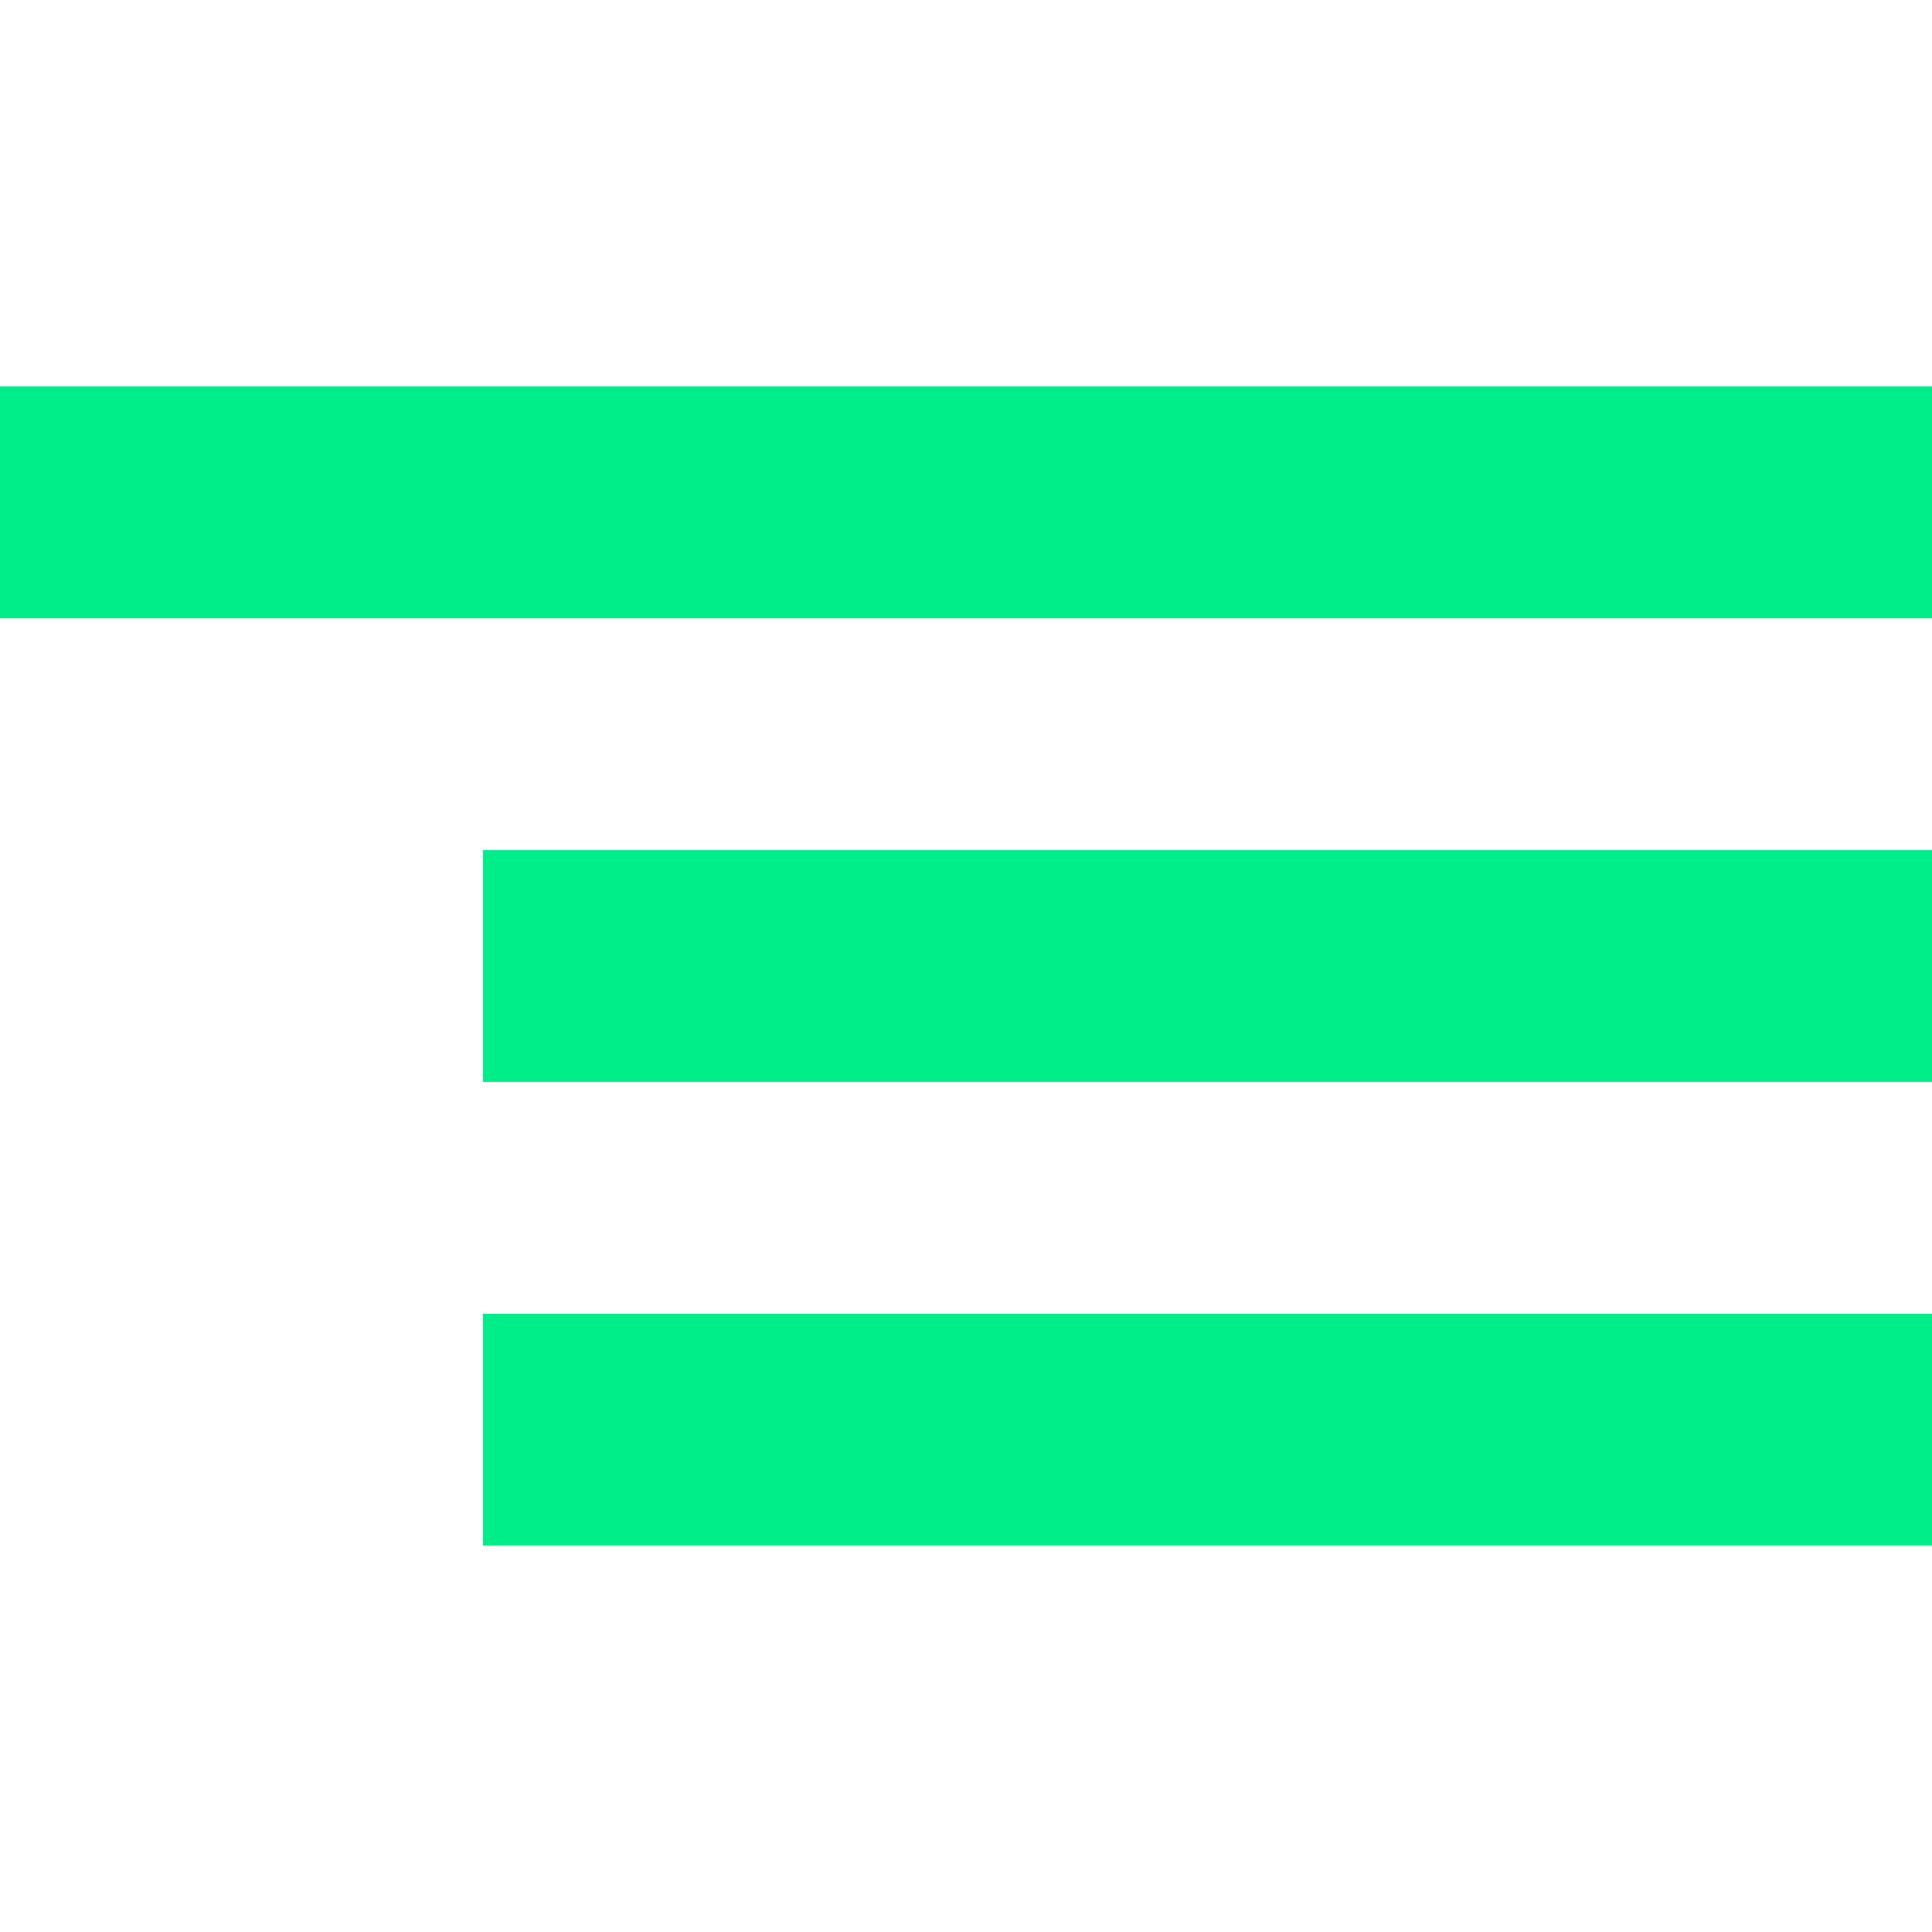
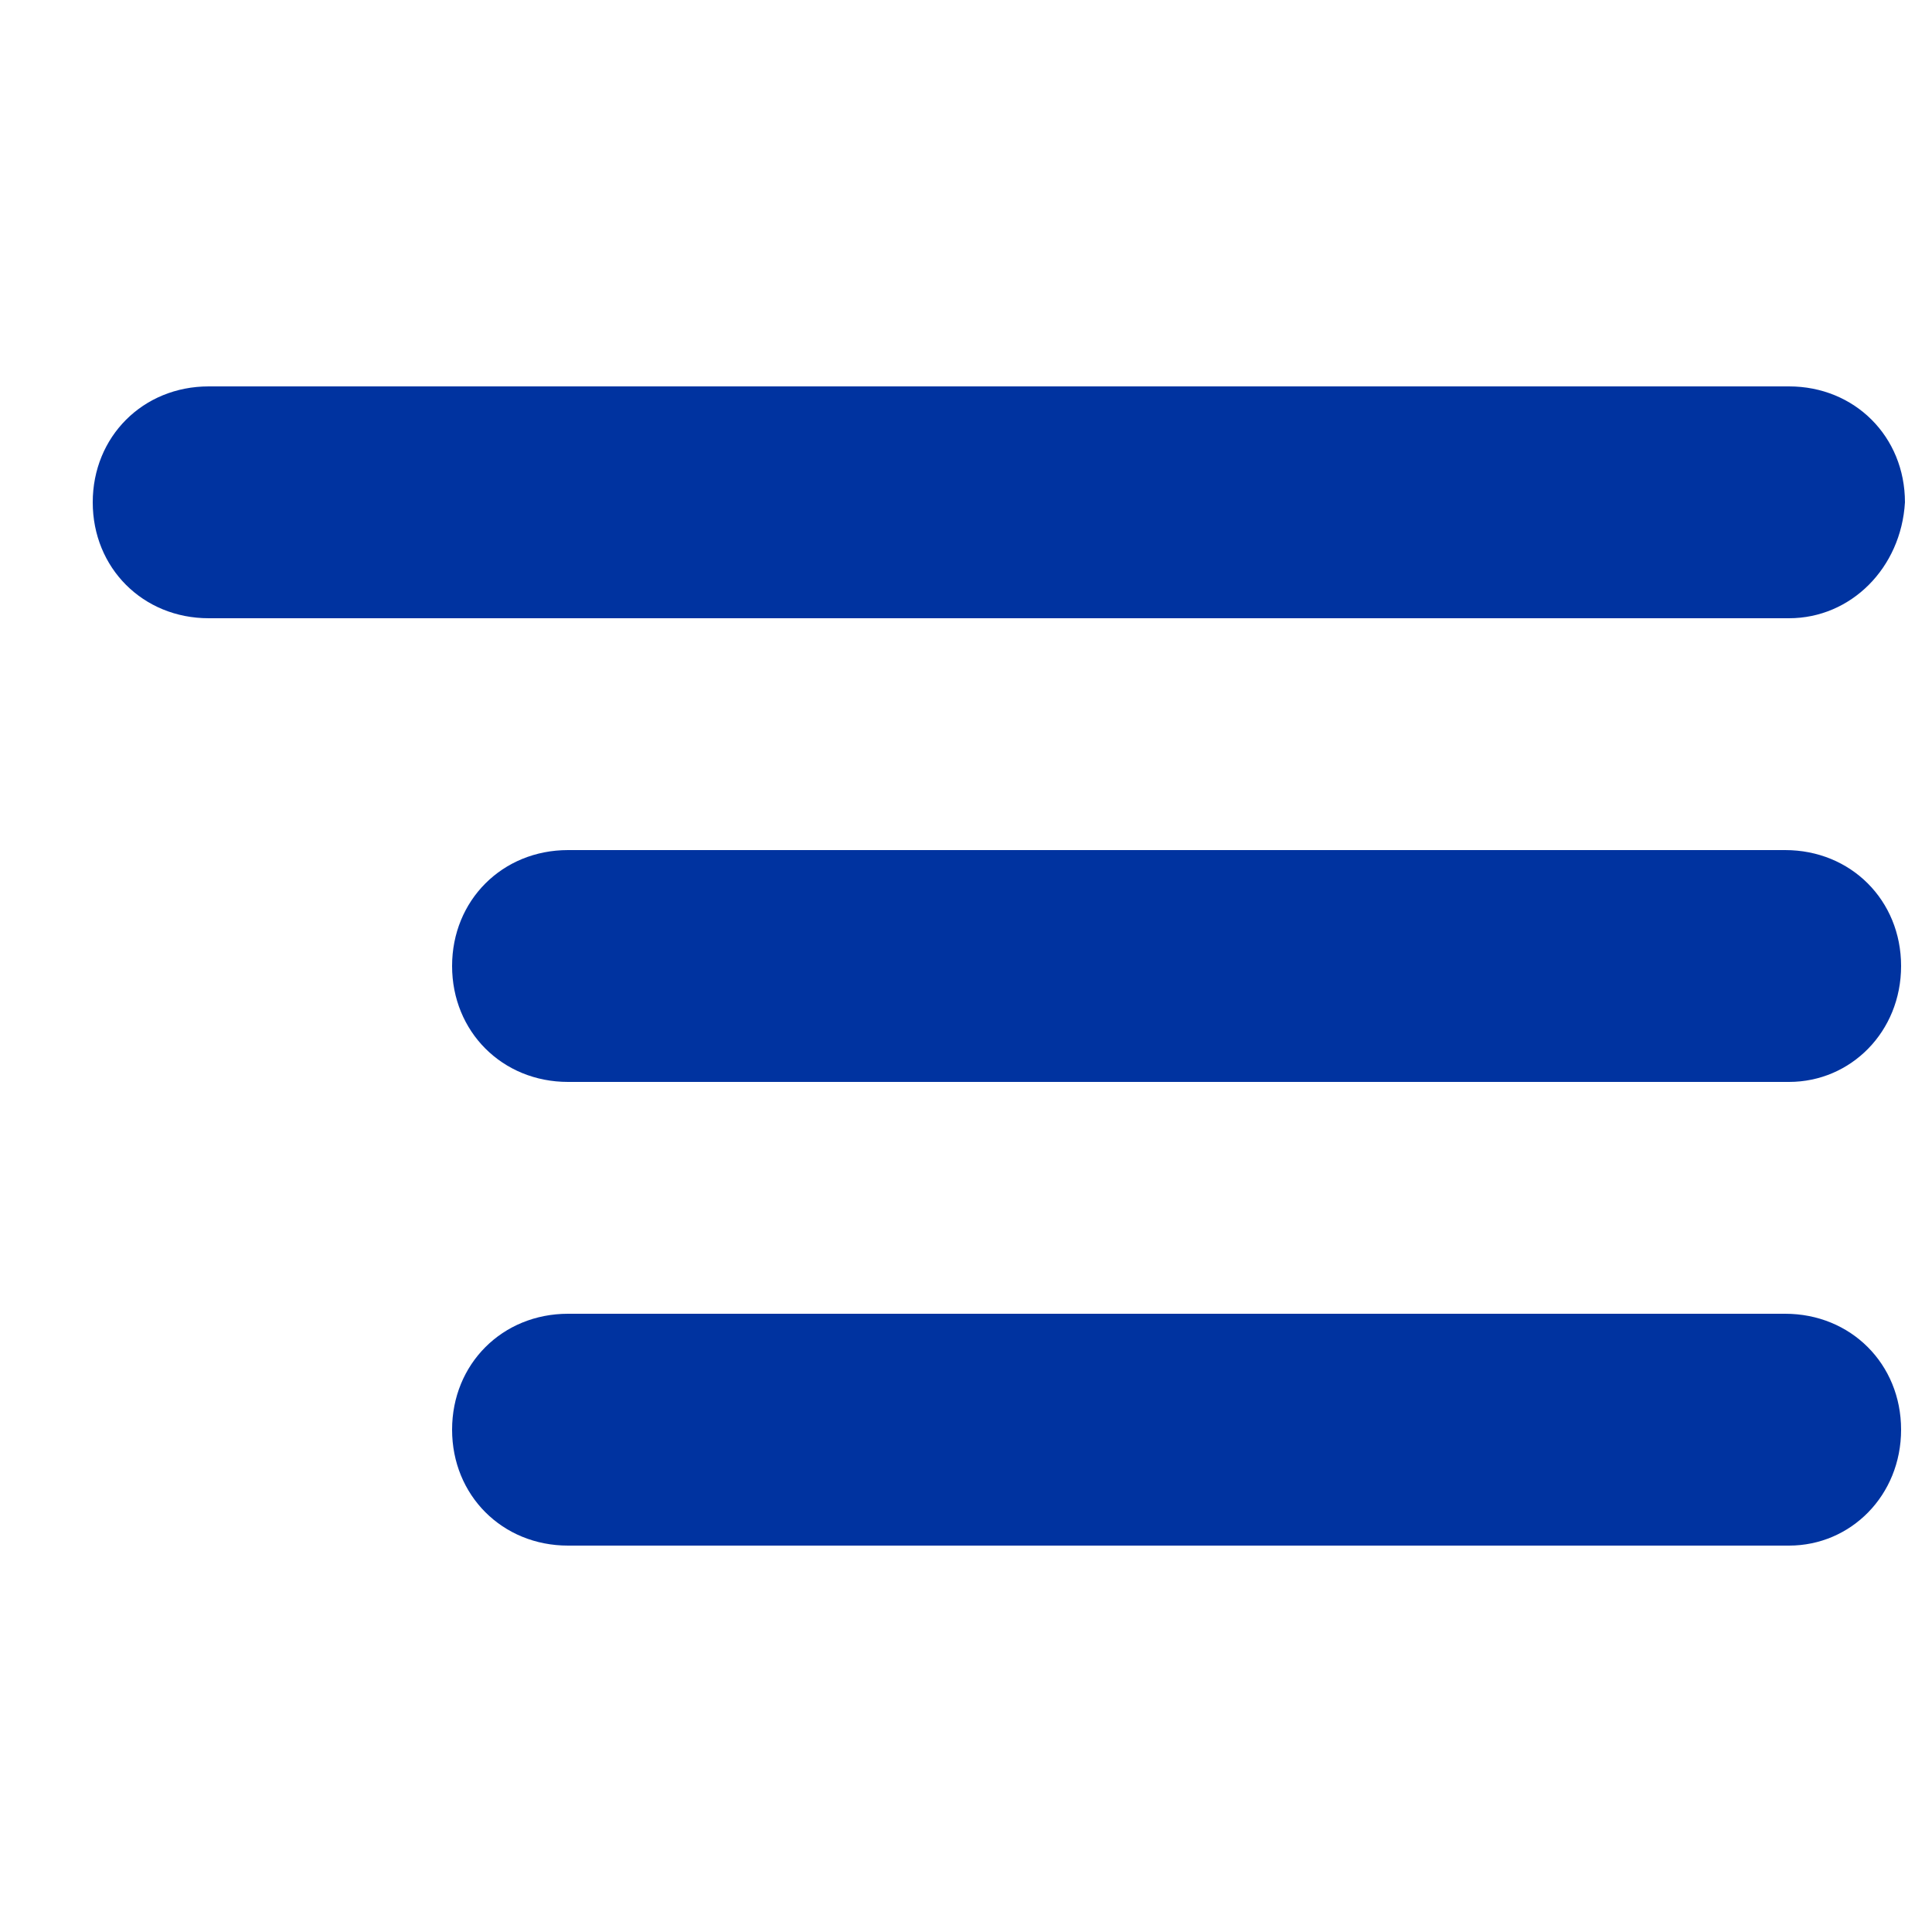
- <svg xmlns="http://www.w3.org/2000/svg" version="1.1" id="Layer_1" x="0px" y="0px" width="50px" height="50px" viewBox="0 0 50 50" enable-background="new 0 0 50 50" xml:space="preserve">
-   <g>
-     <rect y="10" fill="#00EE8A" width="50" height="6" />
-     <rect x="12.5" y="22" fill="#00EE8A" width="37.5" height="6" />
-     <rect x="12.5" y="34" fill="#00EE8A" width="37.5" height="6" />
-   </g>
+ <svg xmlns="http://www.w3.org/2000/svg" version="1.1" id="Layer_1" x="0px" y="0px" viewBox="0 0 50 50" style="enable-background:new 0 0 50 50;" xml:space="preserve">
+   <style type="text/css">
+ 	.st0{fill:#0033A0;}
+ </style>
+   <path class="st0" d="M46.3,16H5.4c-1.7,0-3-1.3-3-3v0c0-1.7,1.3-3,3-3h40.9c1.7,0,3,1.3,3,3v0C49.2,14.7,47.9,16,46.3,16z" />
+   <path class="st0" d="M46.3,28H14.7c-1.7,0-3-1.3-3-3v0c0-1.7,1.3-3,3-3h31.5c1.7,0,3,1.3,3,3v0C49.2,26.7,47.9,28,46.3,28z" />
+   <path class="st0" d="M46.3,40H14.7c-1.7,0-3-1.3-3-3v0c0-1.7,1.3-3,3-3h31.5c1.7,0,3,1.3,3,3v0C49.2,38.7,47.9,40,46.3,40z" />
</svg>
